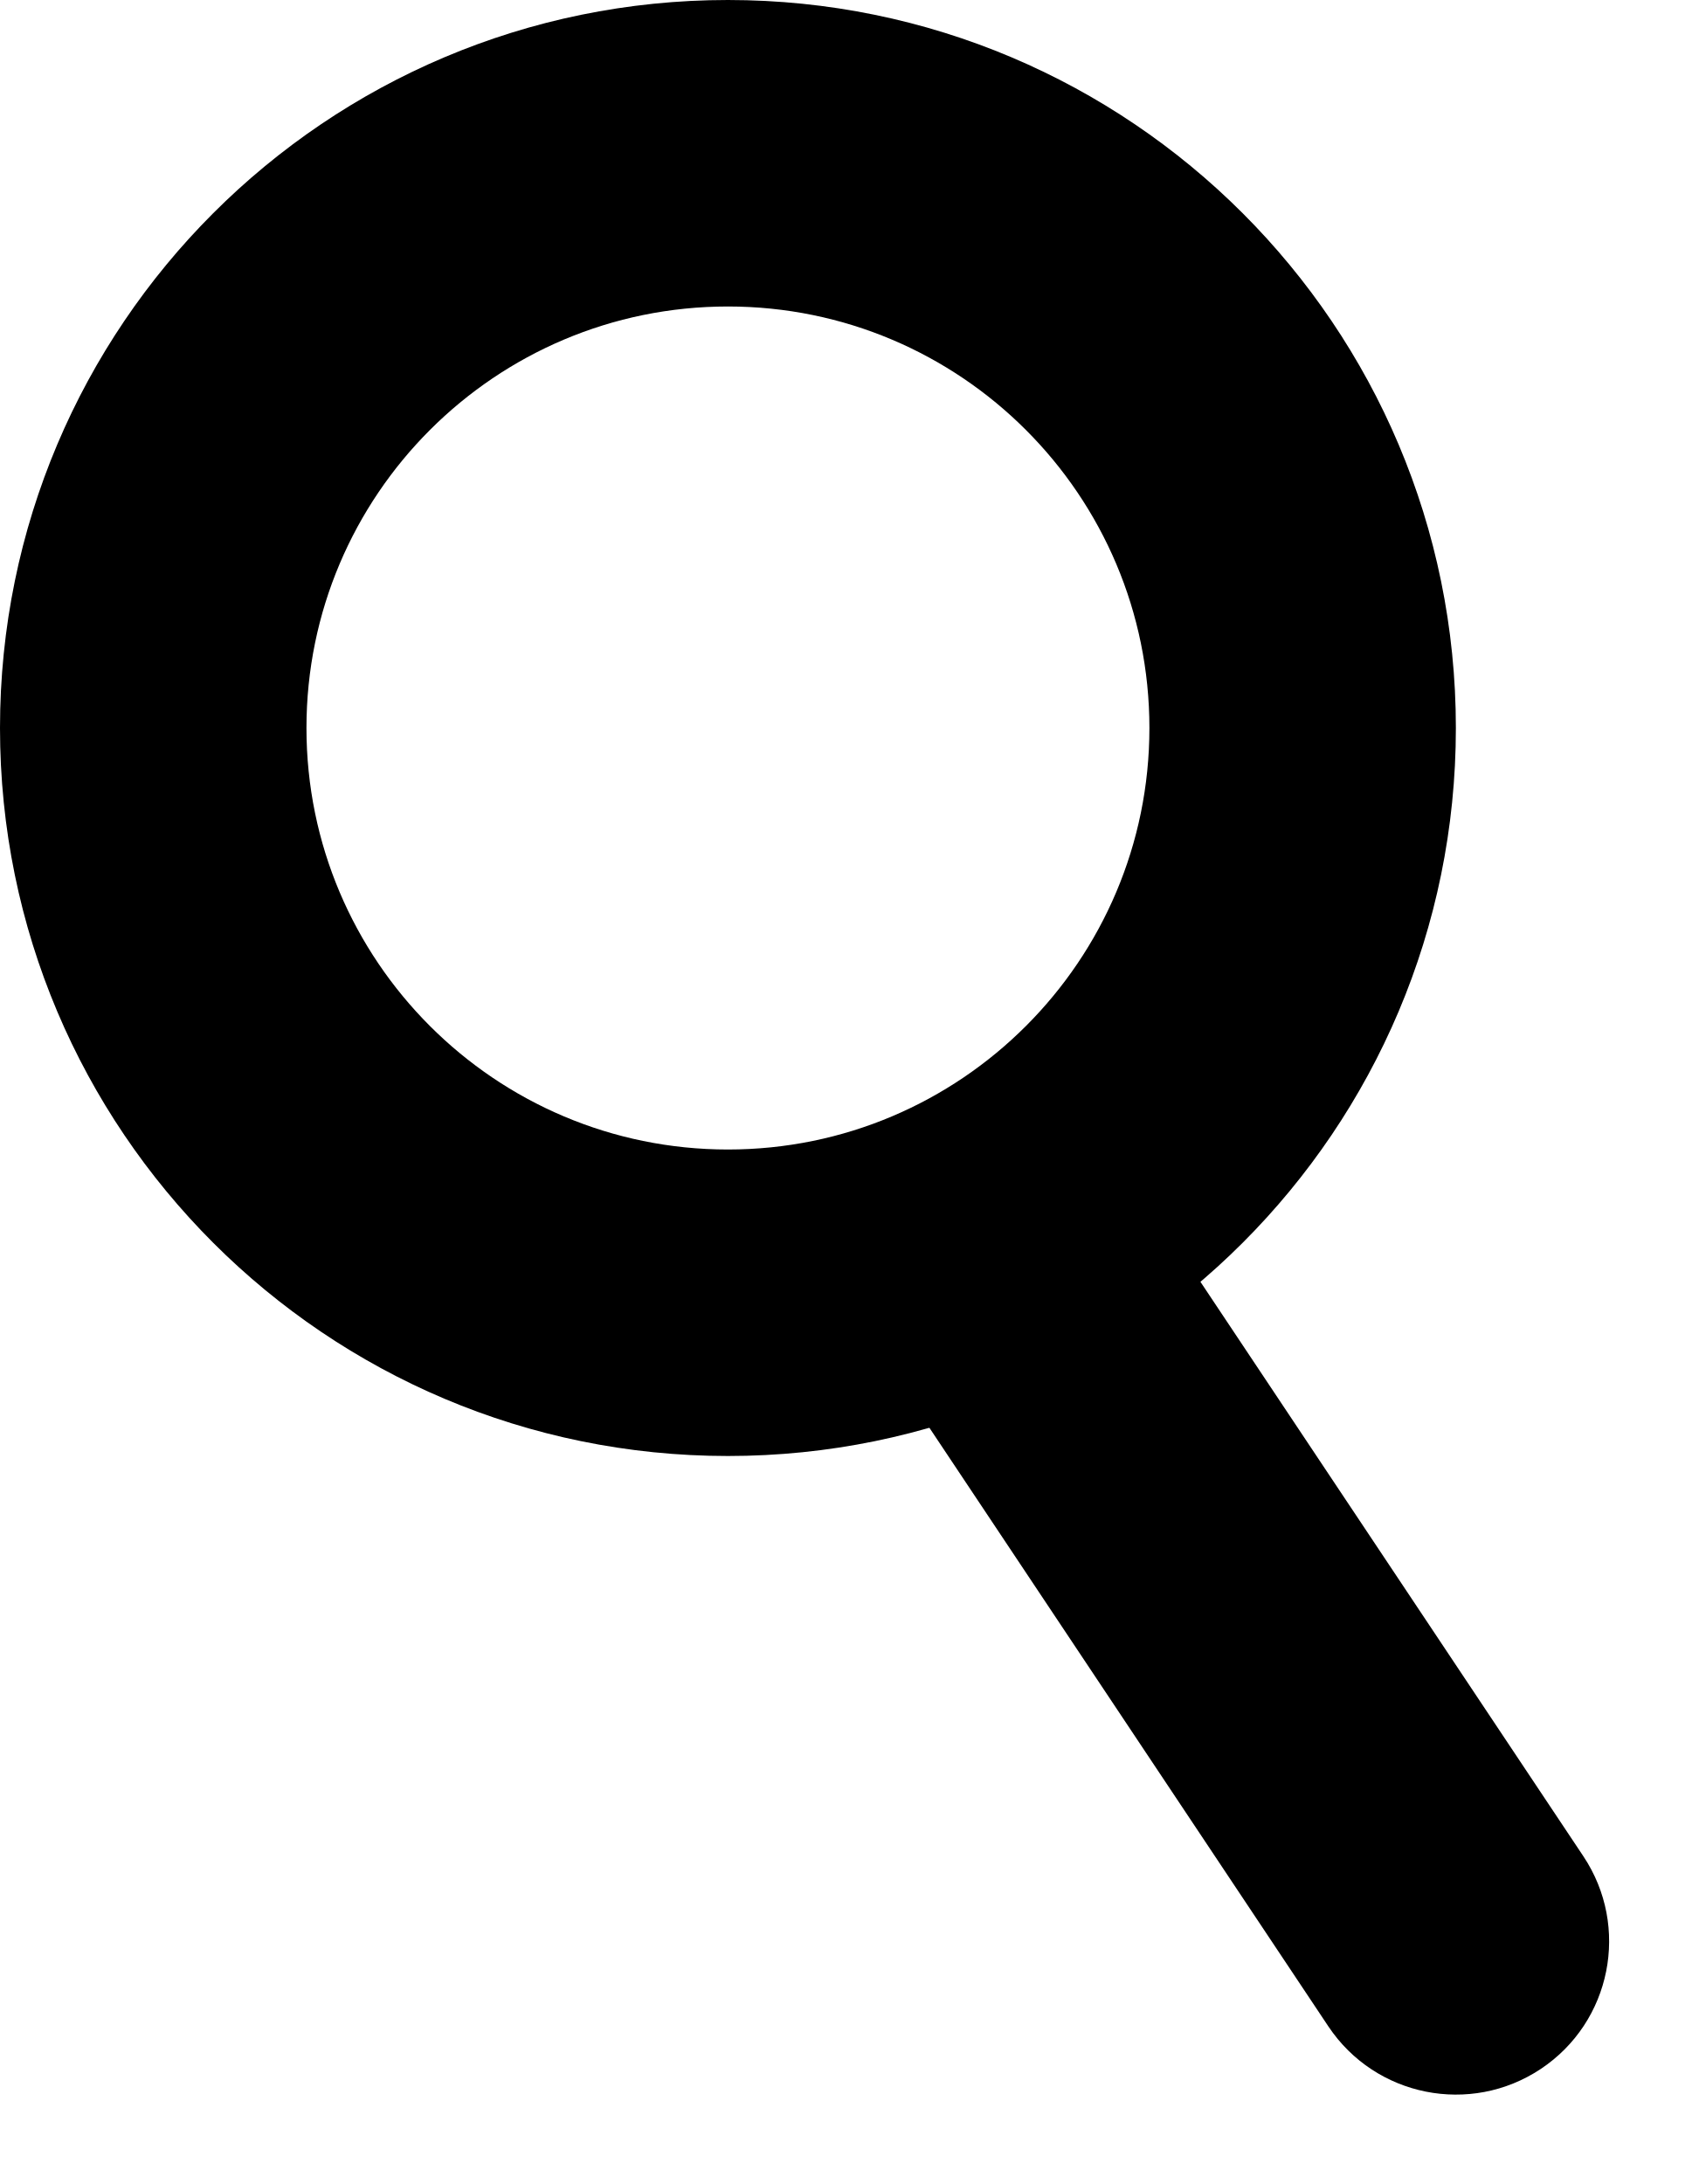
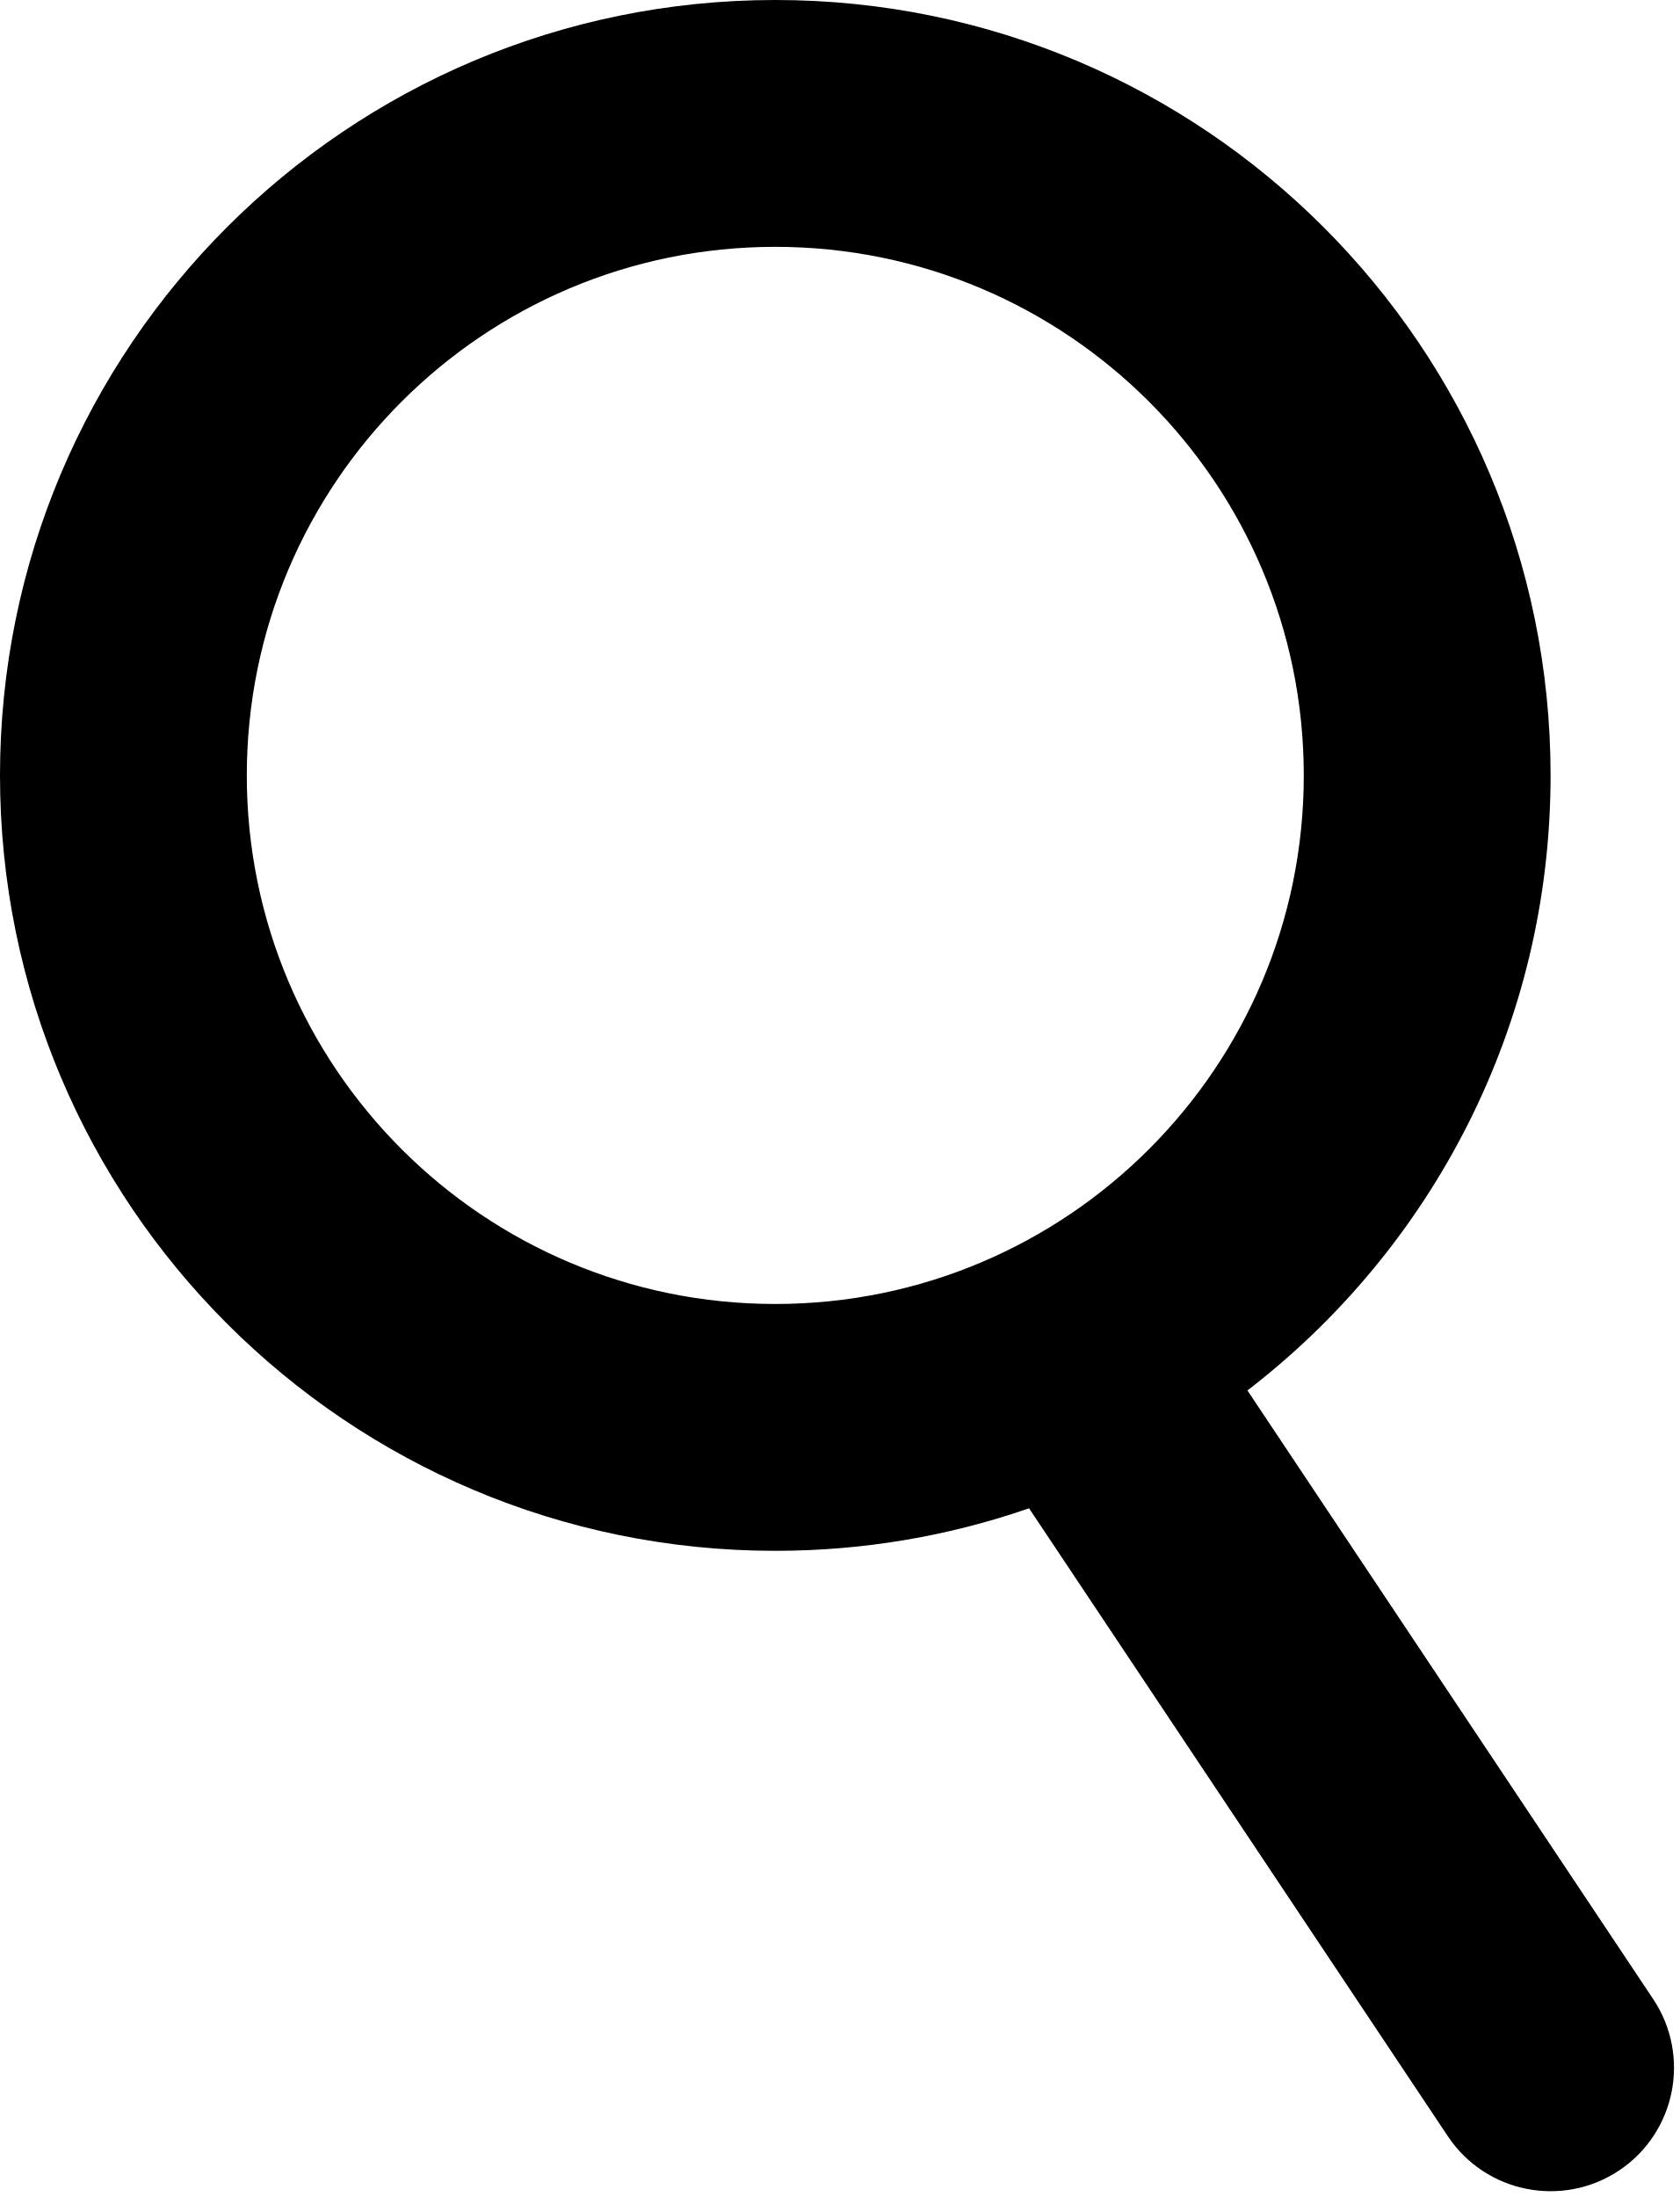
- <svg xmlns="http://www.w3.org/2000/svg" width="14px" height="18px" viewBox="0 0 14 18" version="1.1">
+ <svg xmlns="http://www.w3.org/2000/svg" width="13px" height="17px" viewBox="0 0 13 17" version="1.1">
  <g id="Page-1" stroke="none" stroke-width="1" fill="none" fill-rule="evenodd">
-     <g id="writing-query-with-sidebar-copy-2" transform="translate(-358, -176)" fill="#000000">
-       <g id="search" transform="translate(358, 176)">
-         <path d="M12,6 C12,9.314 9.314,12 6,12 C2.686,12 0,9.314 0,6 C0,2.686 2.686,0 6,0 C9.314,0 12,2.686 12,6 Z M2.526,6 C2.526,7.918 4.082,9.474 6,9.474 C7.918,9.474 9.474,7.918 9.474,6 C9.474,4.082 7.918,2.526 6,2.526 C4.082,2.526 2.526,4.082 2.526,6 Z" id="Oval-4" fill-rule="nonzero" />
-         <path d="M9.683,10.247 L13.051,15.299 C13.438,15.88 13.281,16.664 12.701,17.051 C12.12,17.438 11.336,17.281 10.949,16.701 L7.581,11.648 C7.194,11.068 7.35,10.283 7.931,9.896 C8.511,9.509 9.296,9.666 9.683,10.247 Z" id="Path" fill-rule="nonzero" />
+     <g id="writing-query-with-sidebar-copy-2" transform="translate(-634, -169)" fill="#000000">
+       <g id="Group" transform="translate(634, 169)">
+         <path d="M6,0 C9.314,0 12,2.686 12,6 C12,7.939 11.081,9.662 9.654,10.759 L12.795,15.47 C13.087,15.909 12.969,16.502 12.53,16.795 C12.091,17.087 11.498,16.969 11.205,16.53 L7.964,11.671 C7.349,11.884 6.688,12 6,12 C2.686,12 0,9.314 0,6 C0,2.686 2.686,0 6,0 Z M6,1.91 C3.741,1.91 1.91,3.741 1.91,6 C1.91,8.259 3.741,10.09 6,10.09 C8.259,10.09 10.09,8.259 10.09,6 C10.09,3.741 8.259,1.91 6,1.91 Z" id="search" fill-rule="nonzero" />
      </g>
    </g>
  </g>
</svg>
